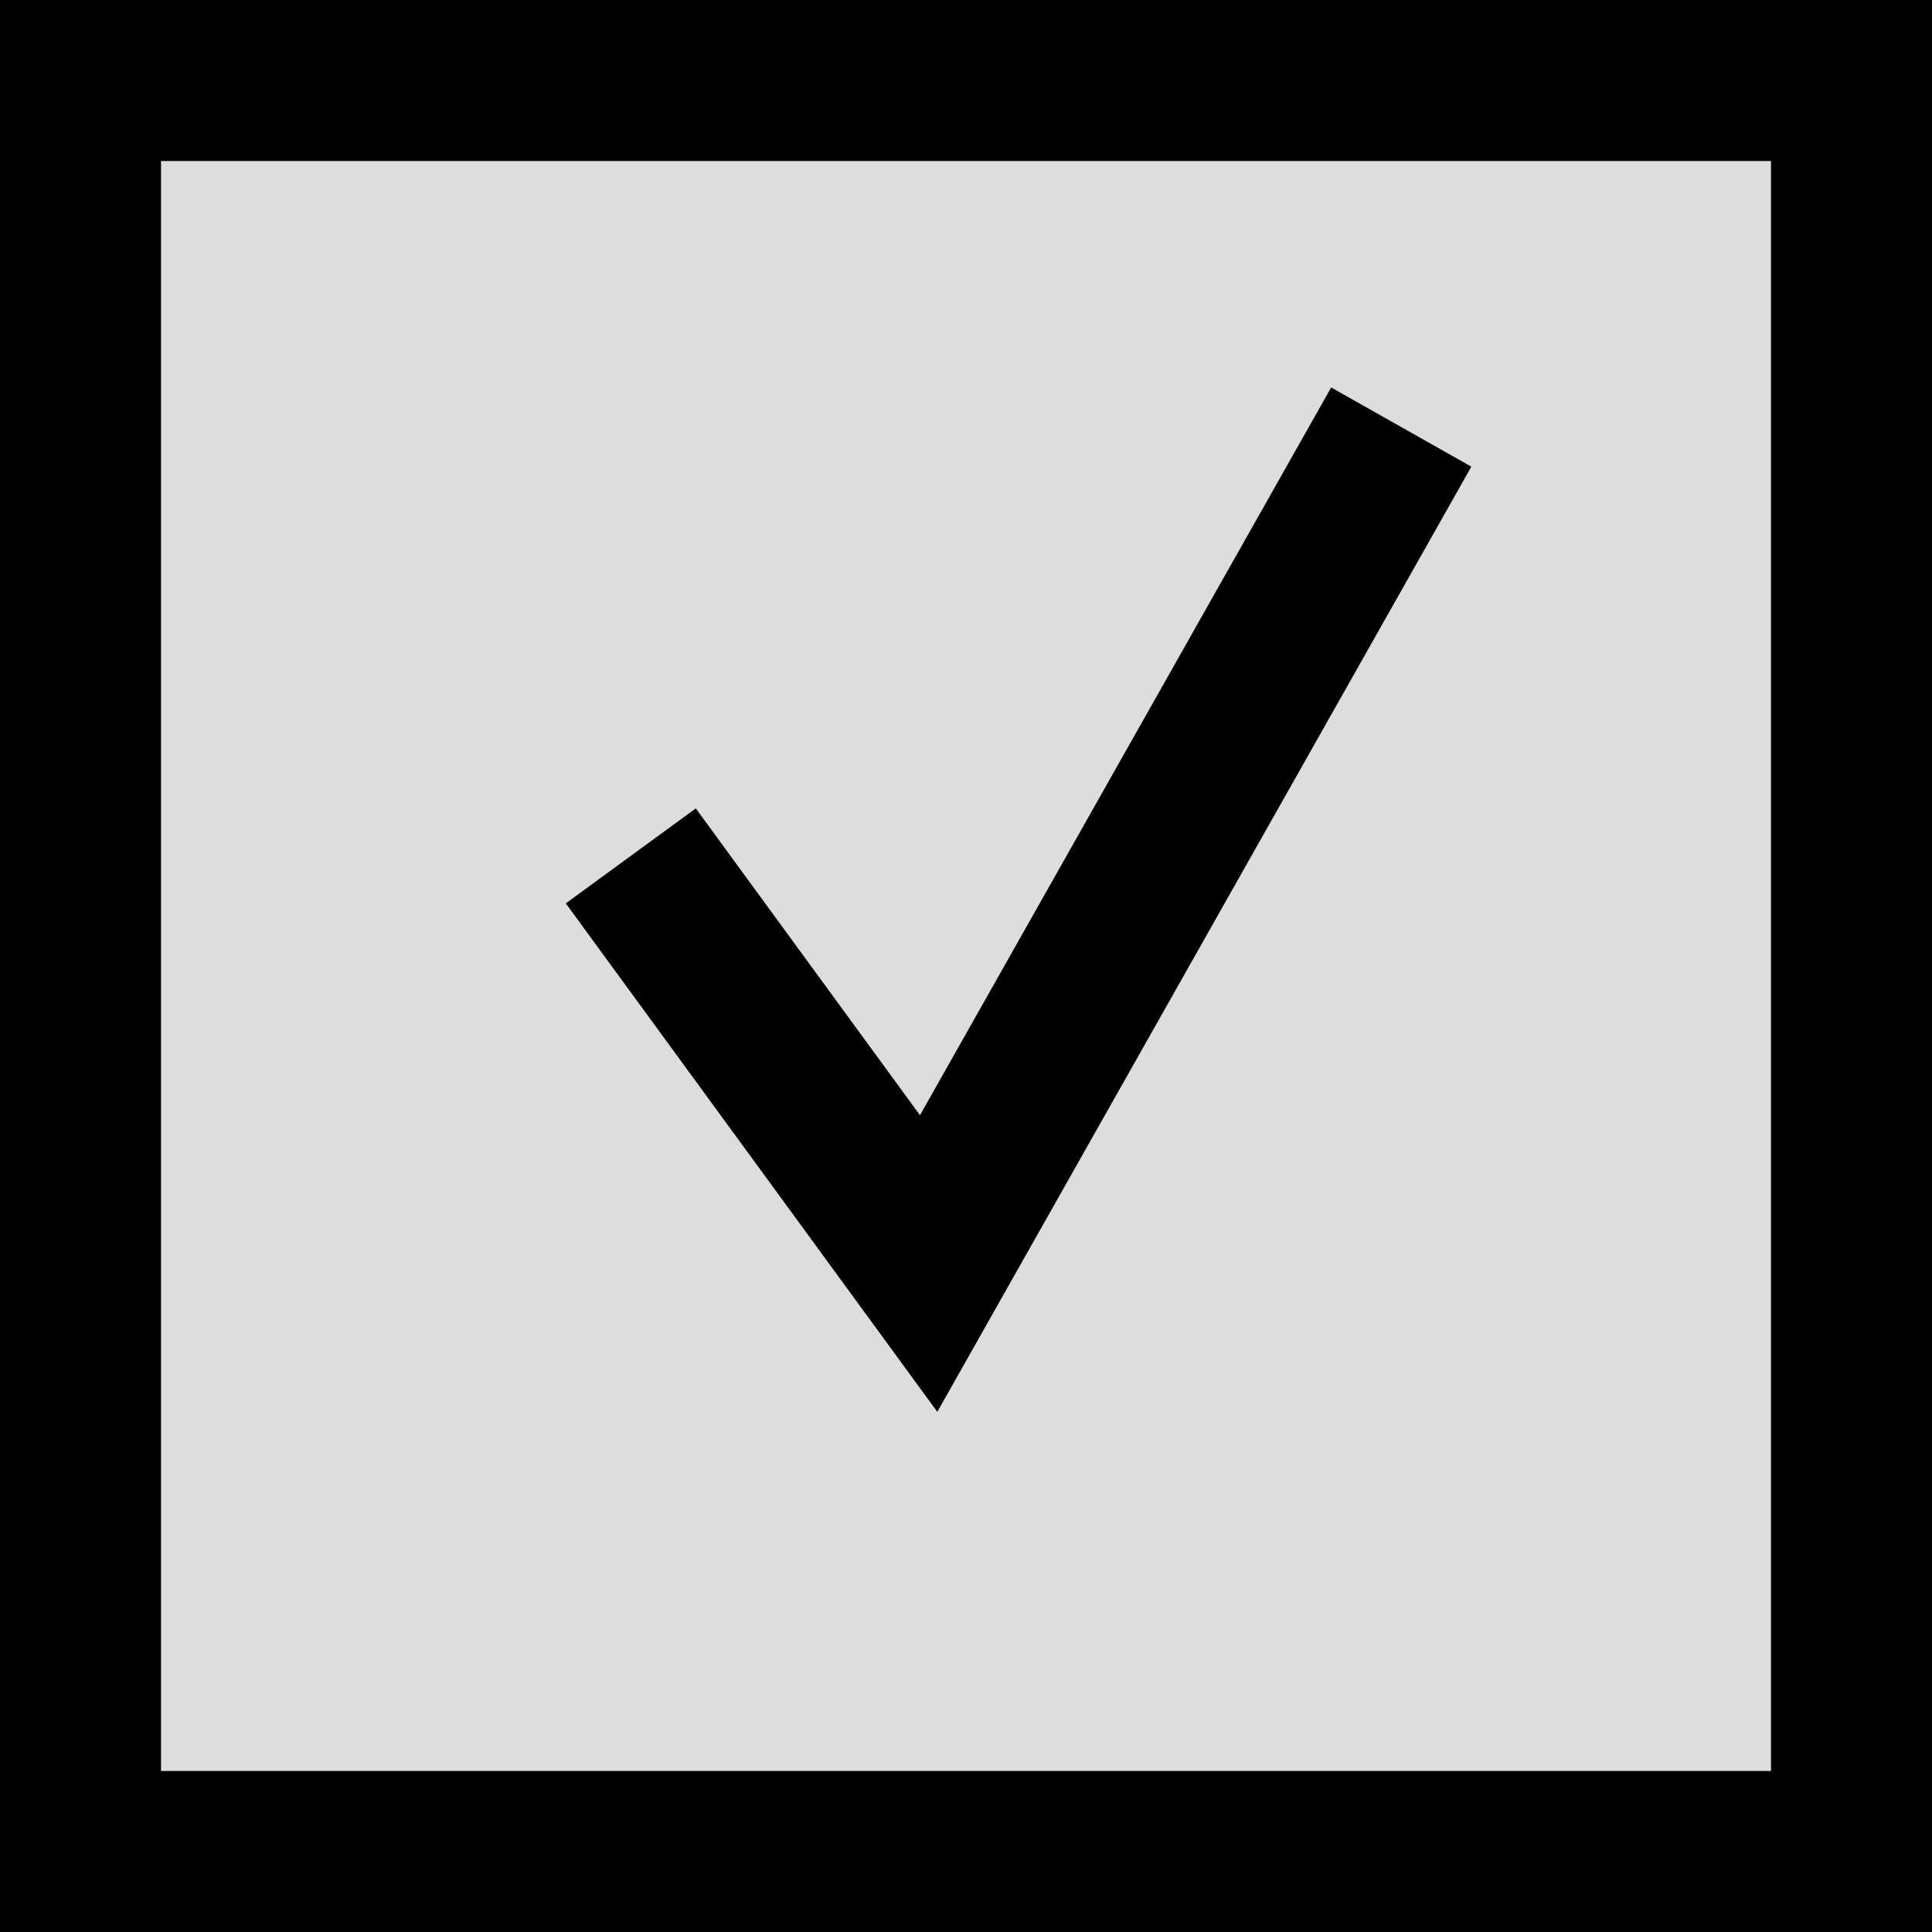
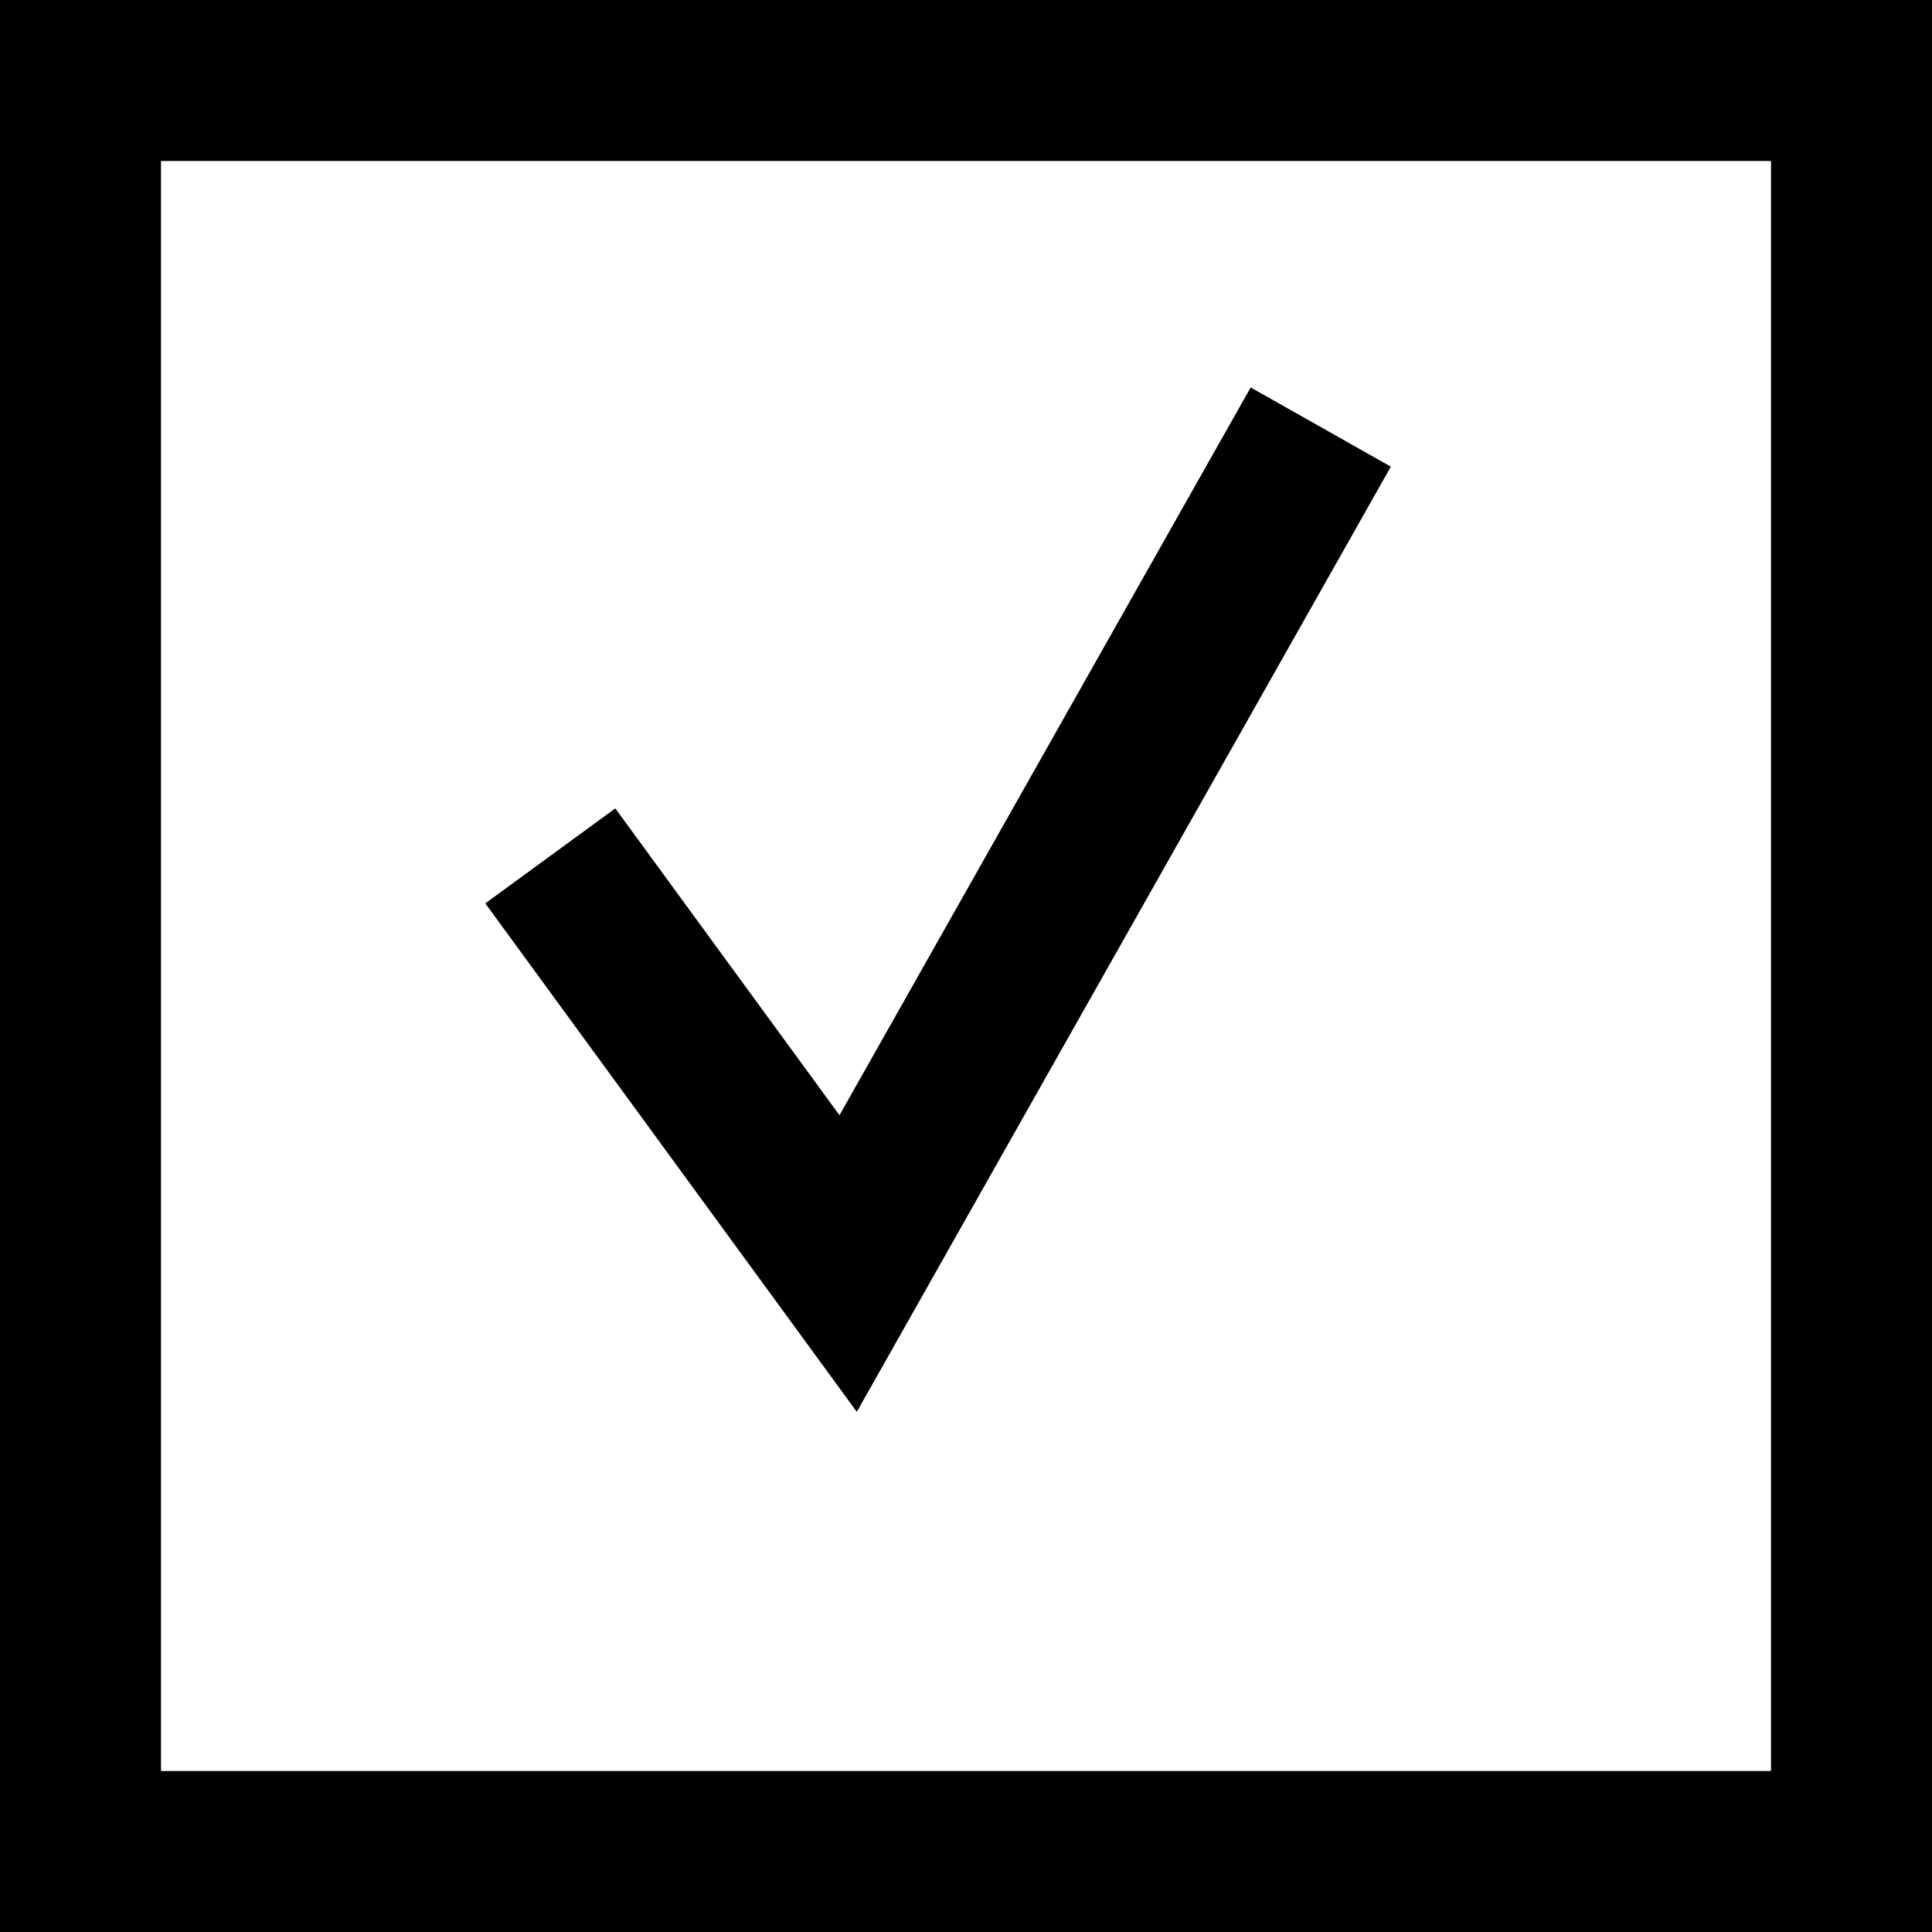
- <svg xmlns="http://www.w3.org/2000/svg" width="24" height="24" viewBox="0 0 24 24">
-   <defs>
-     <clipPath id="clip-path">
-       <rect width="24" height="24" fill="none" />
-     </clipPath>
-   </defs>
-   <g id="Repeat_Grid_1" data-name="Repeat Grid 1" clip-path="url(#clip-path)">
-     <g id="Group_5611" data-name="Group 5611" transform="translate(-38 -8463)">
-       <g id="Rectangle_1435" data-name="Rectangle 1435" transform="translate(38 8463)" fill="#ddd" stroke="#000" stroke-width="2">
-         <rect width="24" height="24" stroke="none" />
-         <rect x="1" y="1" width="22" height="22" fill="none" />
-       </g>
-       <path id="Path_2452" data-name="Path 2452" d="M-18051,12306.3l3.7,5.064,5.871-10.391" transform="translate(18096.836 -3832.668)" fill="none" stroke="#000" stroke-width="2" />
+ <svg xmlns="http://www.w3.org/2000/svg" width="24" height="24">
+   <g data-name="Group 5612" fill="none" stroke="#000" stroke-width="2">
+     <g data-name="Rectangle 1435">
+       <path d="M0 0h24v24H0z" stroke="none" />
+       <path d="M1 1h22v22H1z" />
    </g>
+     <path data-name="Path 2452" d="m6.836 10.632 3.7 5.064 5.871-10.391" />
  </g>
</svg>
